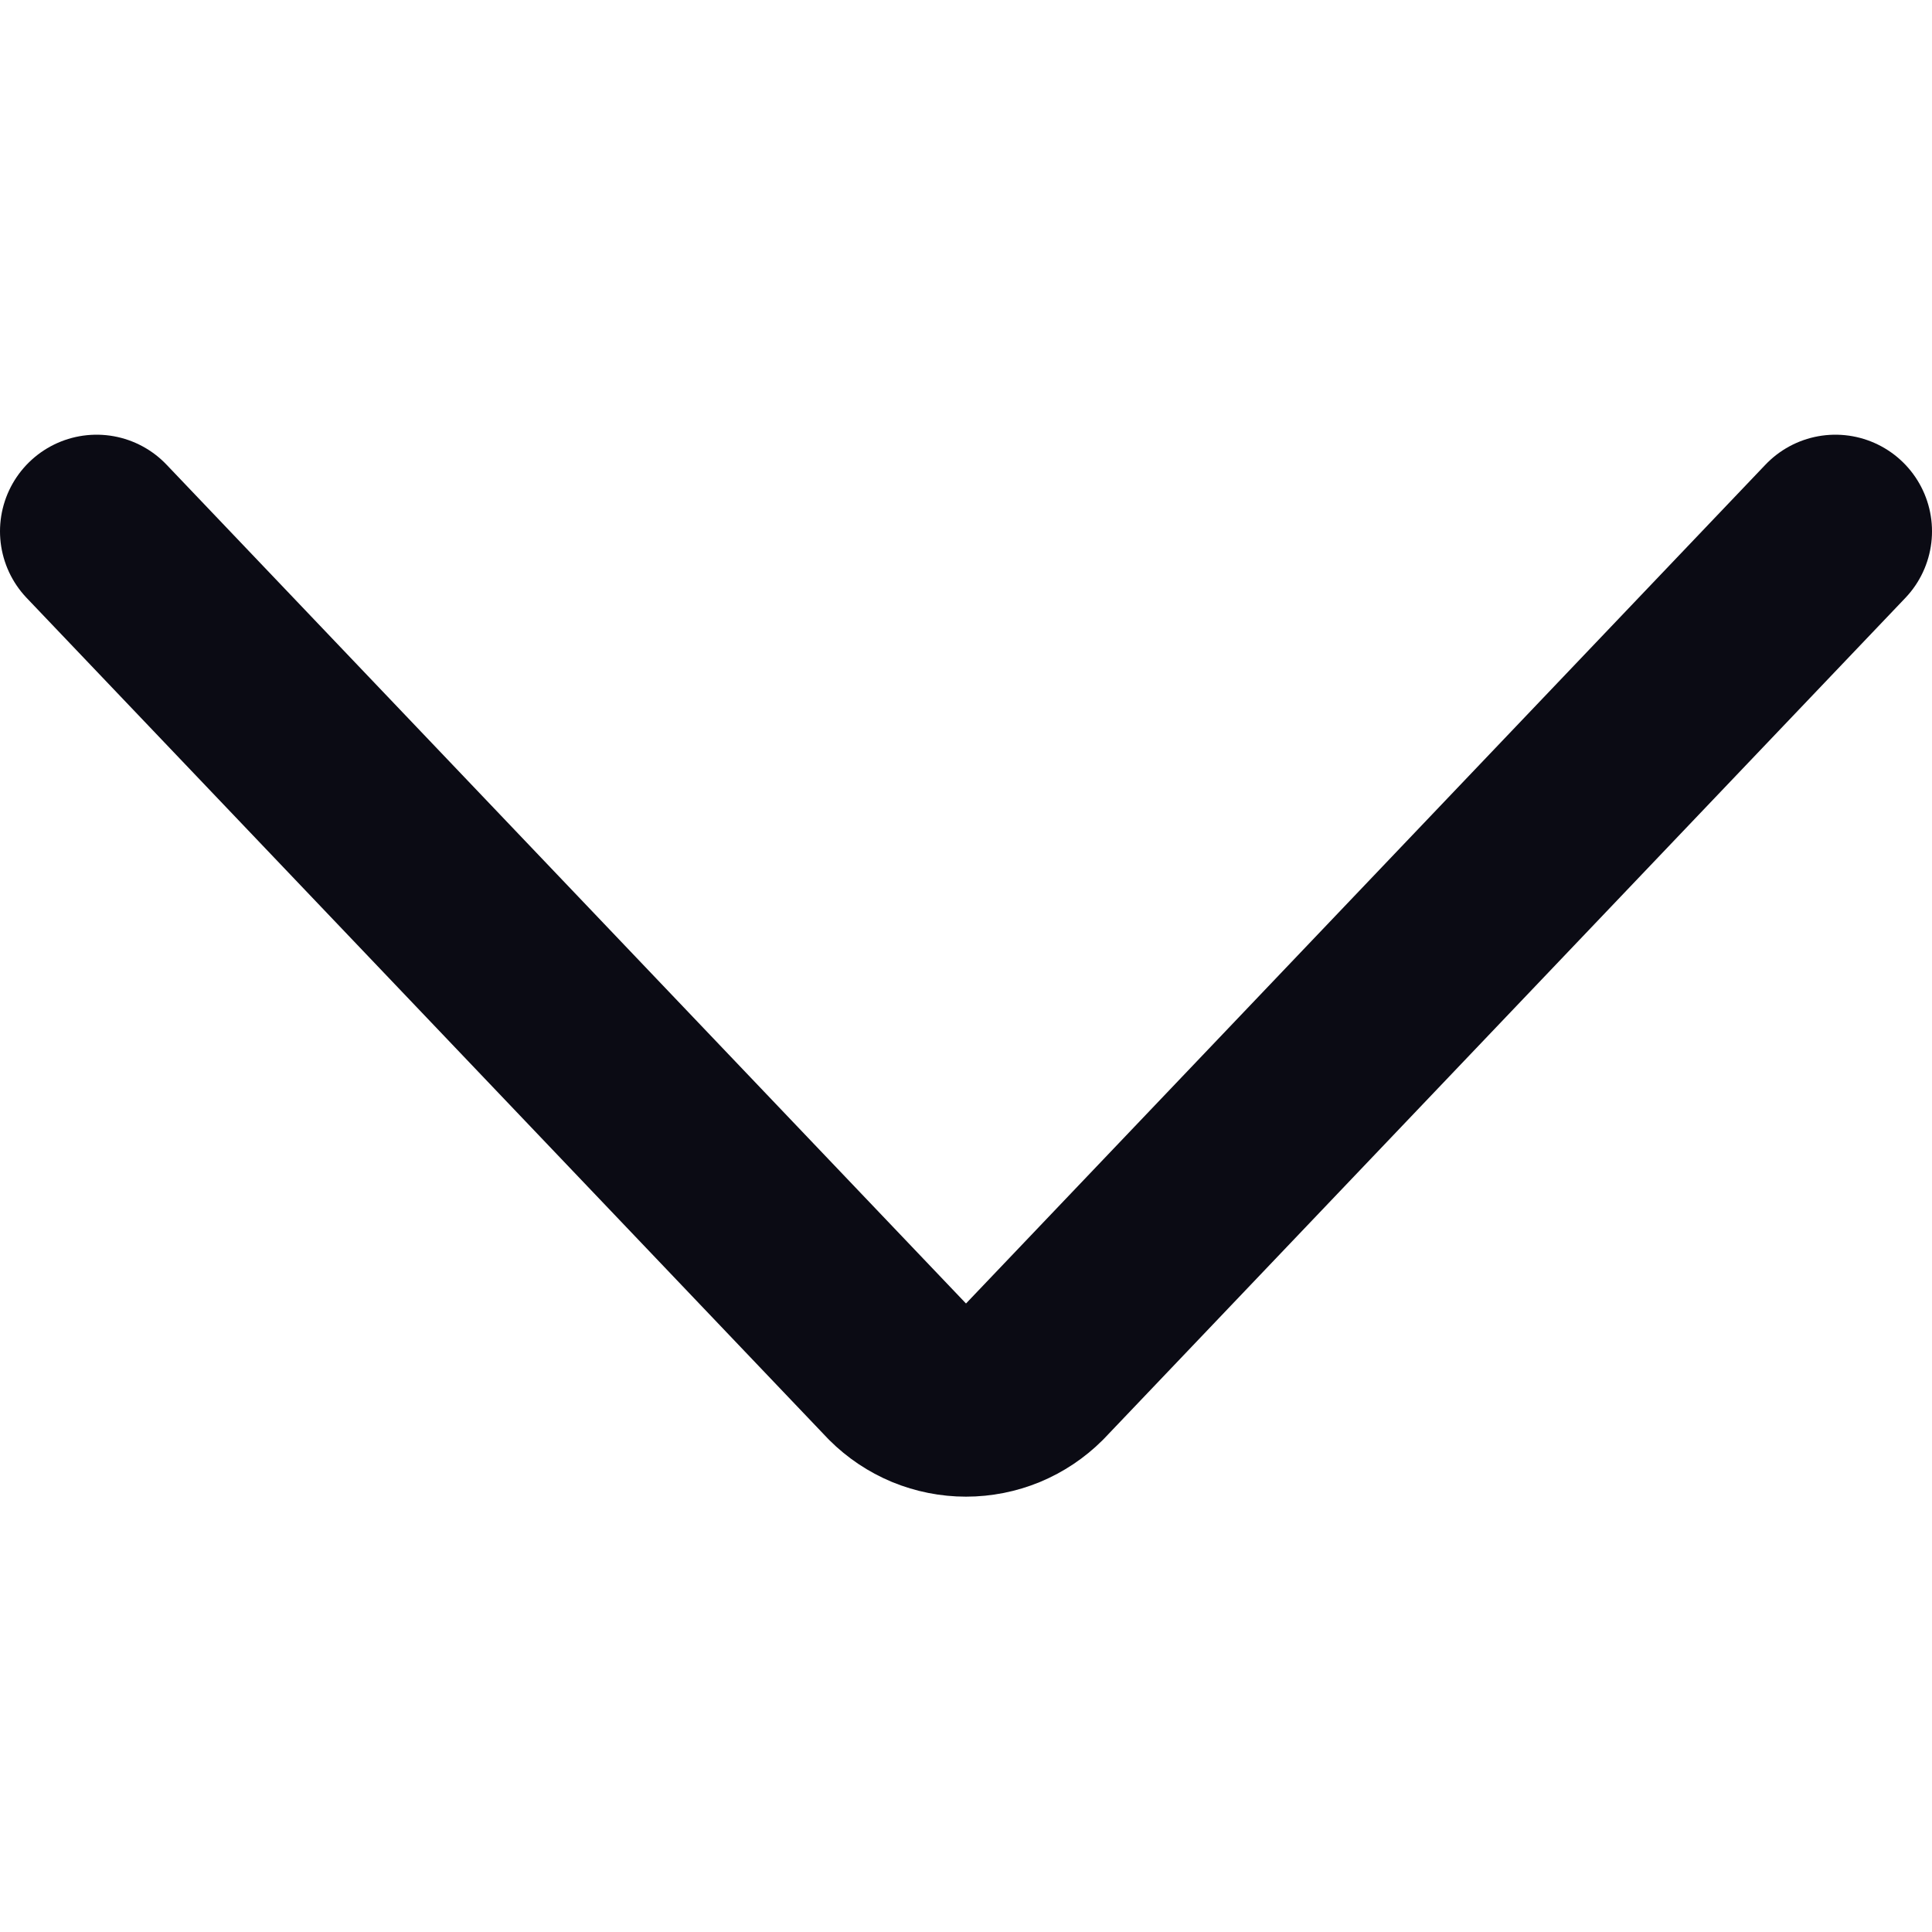
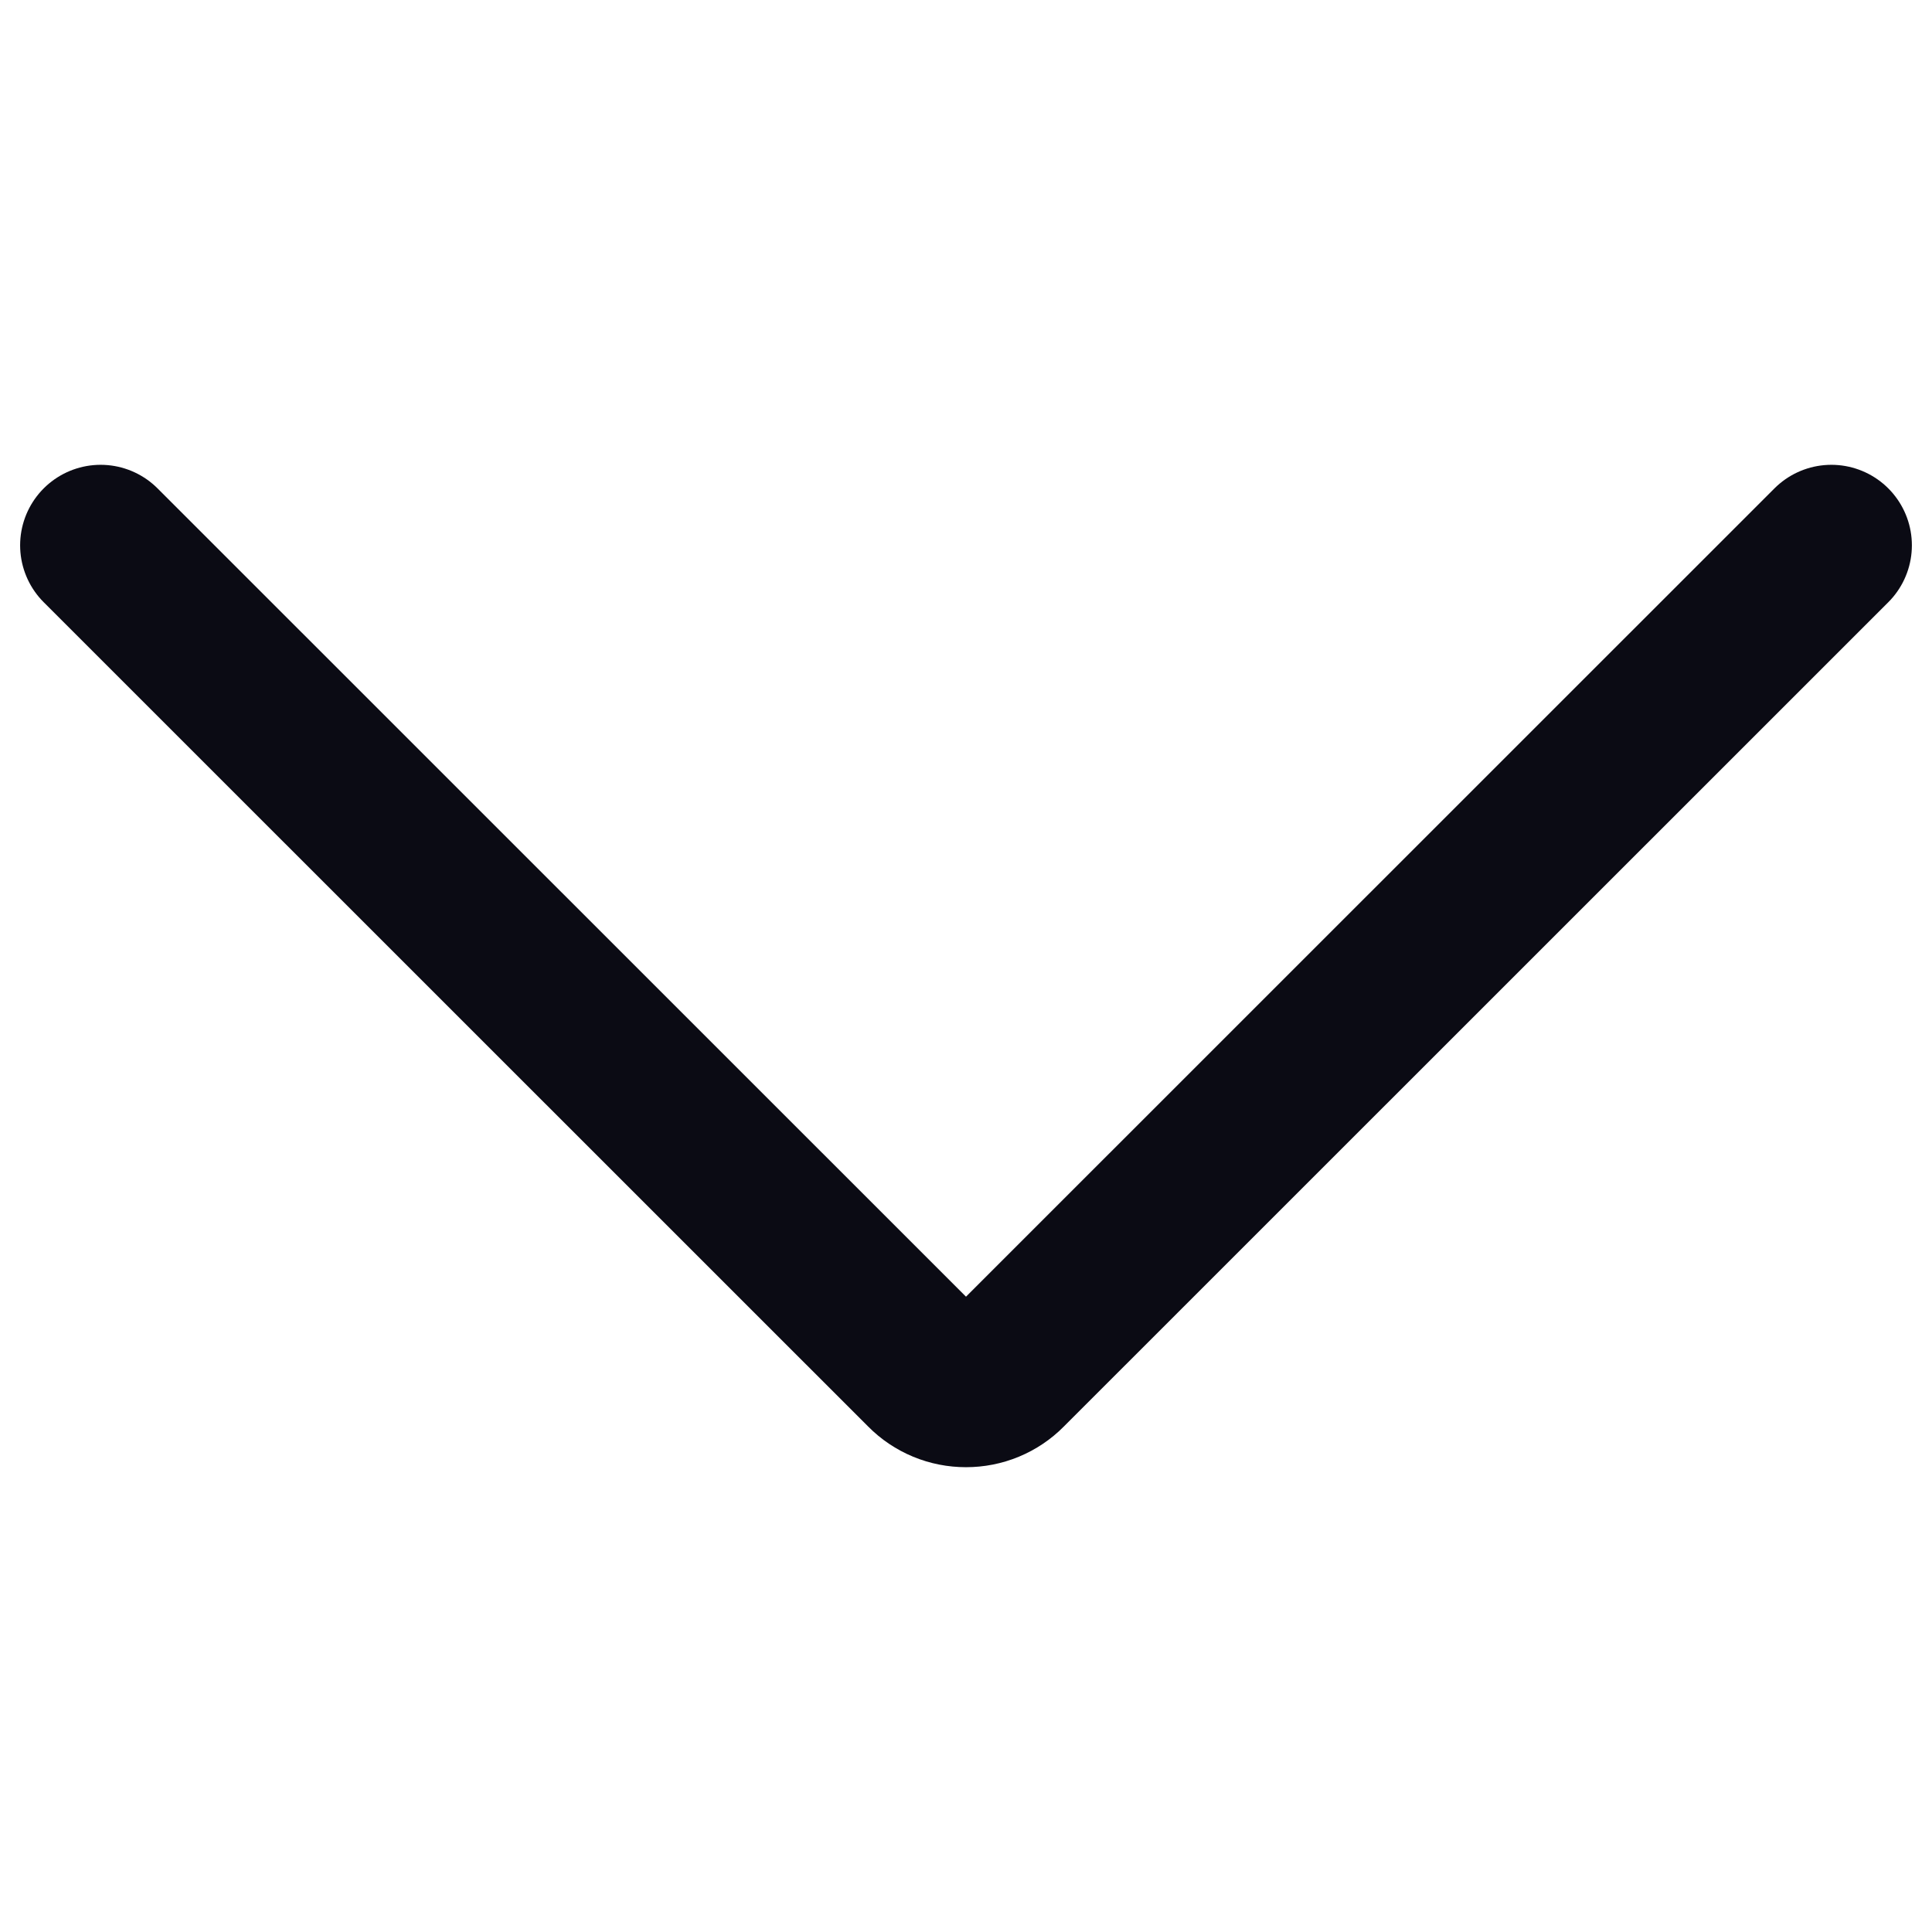
<svg xmlns="http://www.w3.org/2000/svg" viewBox="0 0 24 24" fill="none">
-   <path d="M1.2 6.6L11.15 17.04C11.262 17.152 11.394 17.24 11.54 17.301C11.686 17.361 11.842 17.392 12 17.392C12.158 17.392 12.314 17.361 12.46 17.301C12.606 17.24 12.738 17.152 12.85 17.04L22.8 6.6" stroke="#0B0B14" stroke-width="2.4" stroke-linecap="round" stroke-linejoin="round" class="stroke" />
+   <path d="M22.75 6.774L12.506 17.016C12.44 17.083 12.361 17.136 12.274 17.172C12.187 17.208 12.094 17.226 12 17.226C11.906 17.226 11.813 17.208 11.726 17.172C11.639 17.136 11.56 17.083 11.494 17.016L1.25 6.774" stroke="#0B0B14" stroke-width="2" stroke-linecap="round" stroke-linejoin="round" class="stroke" />
</svg>
